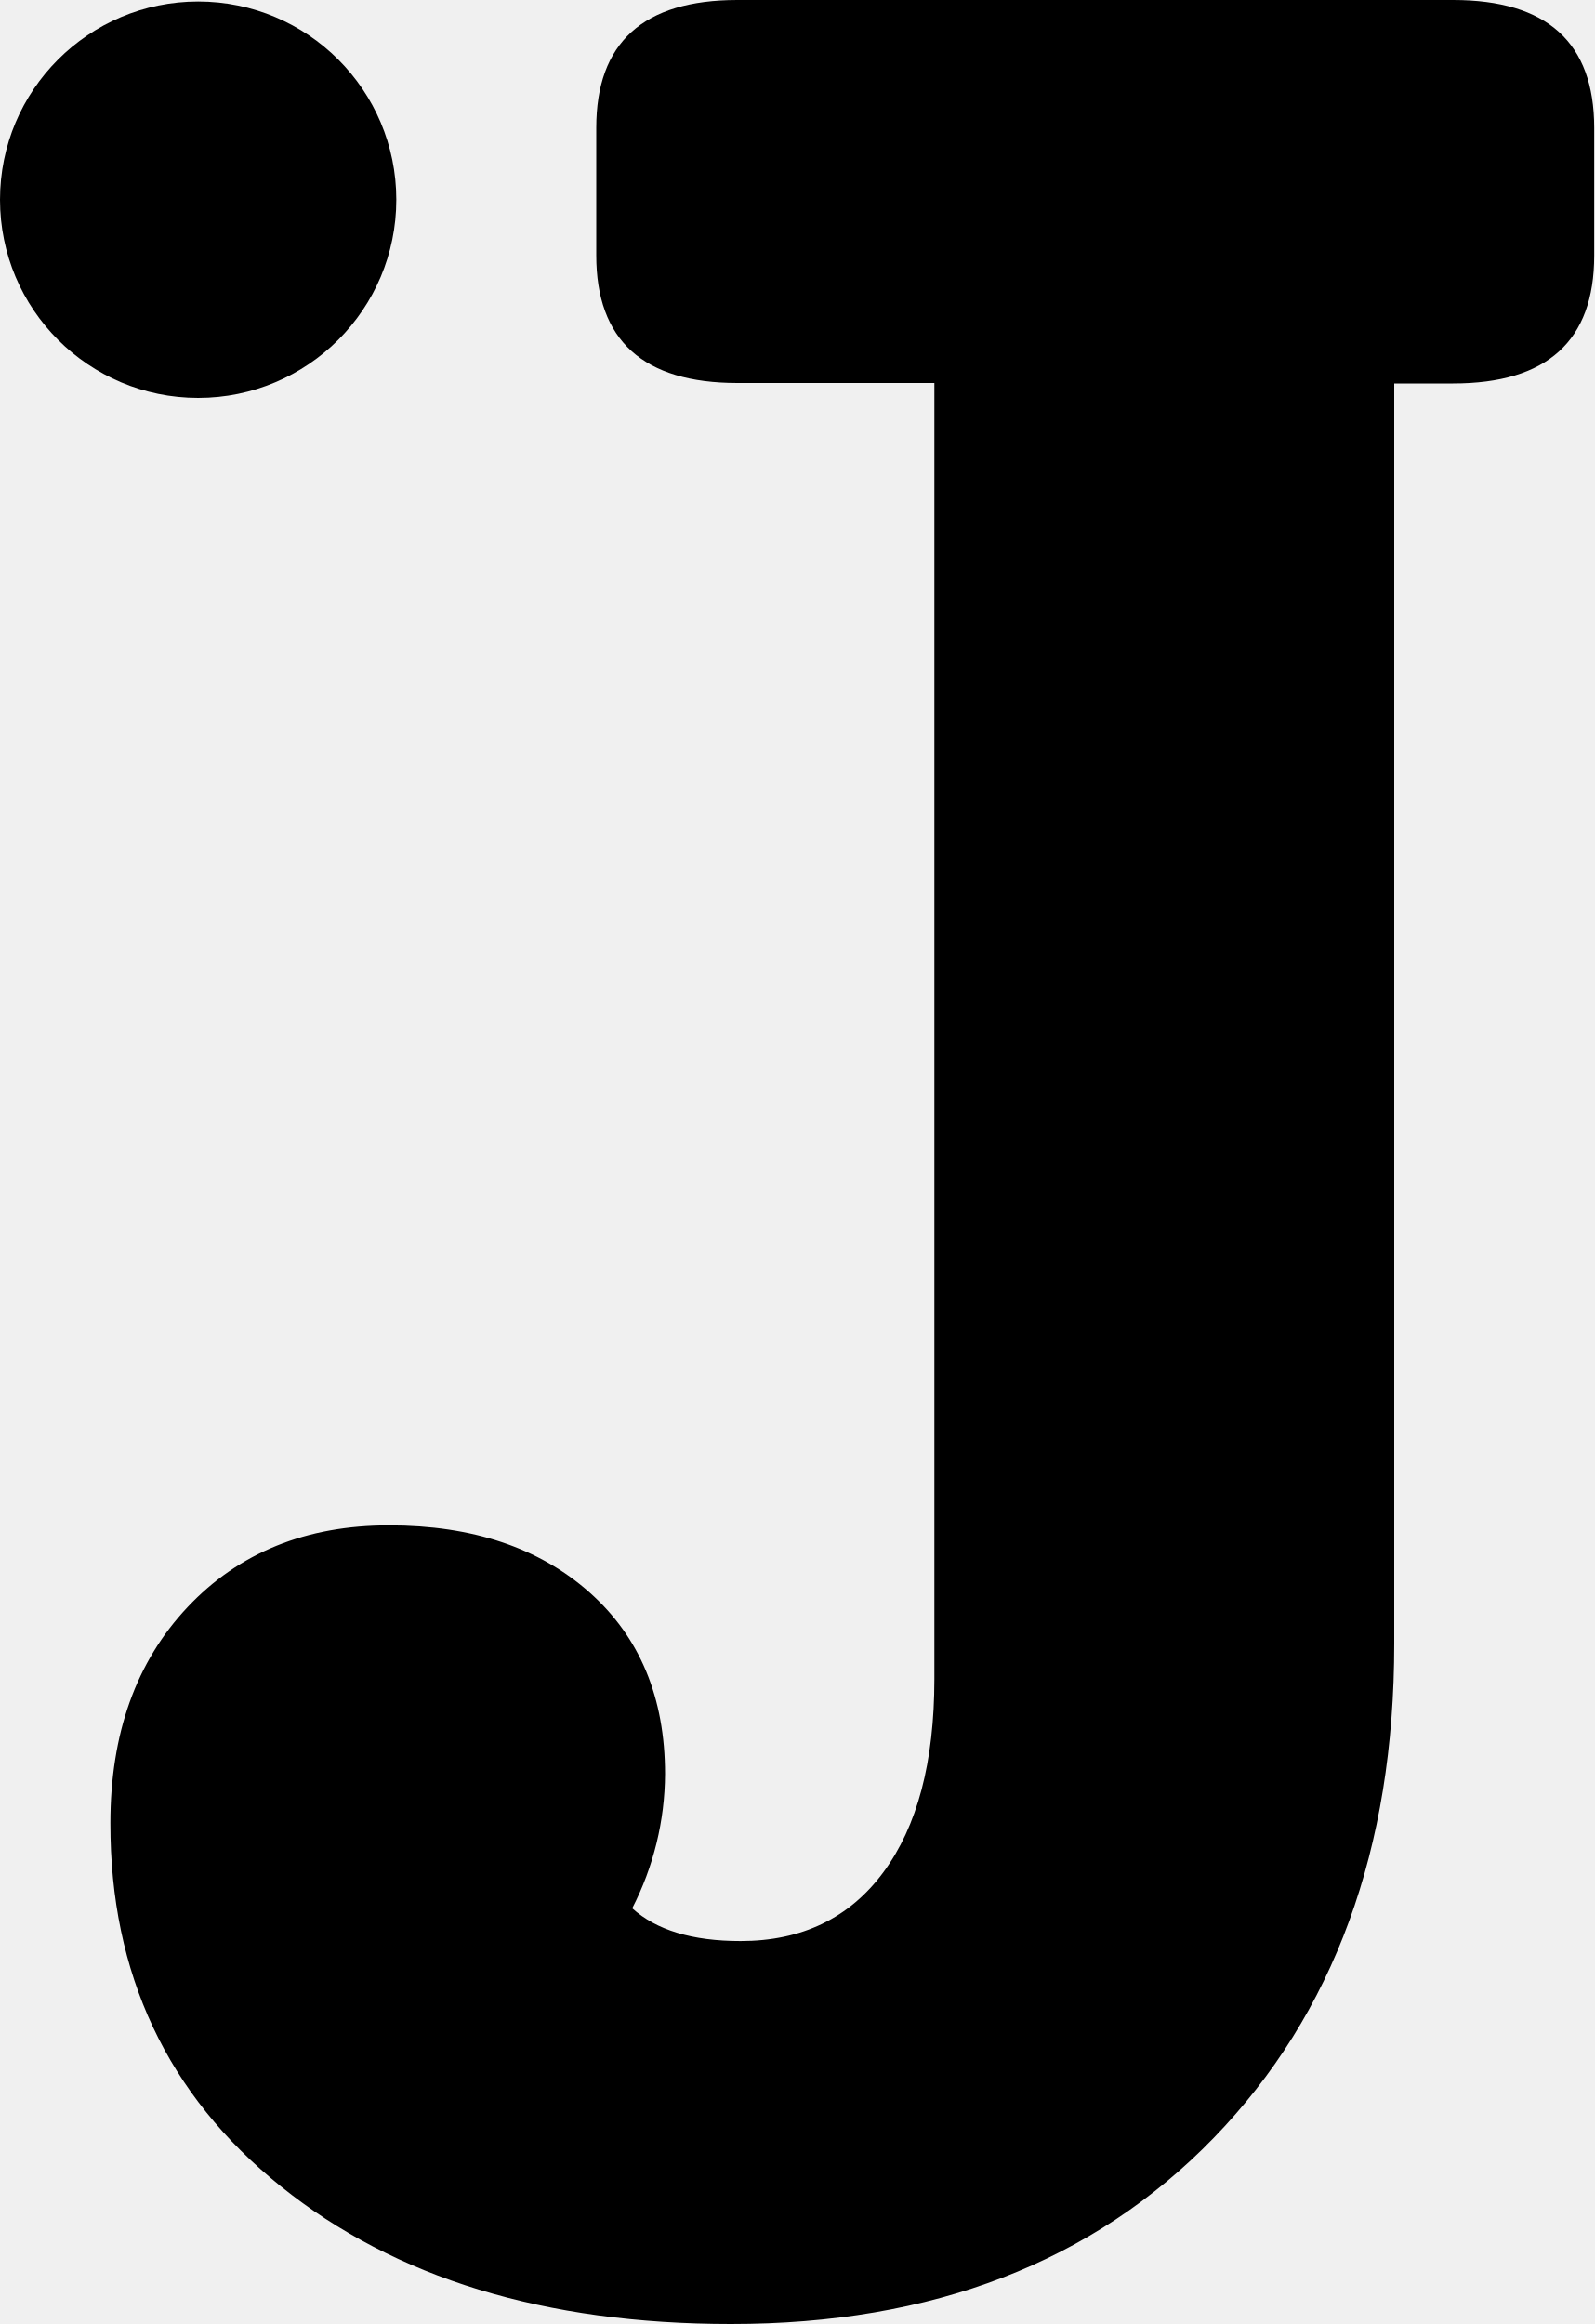
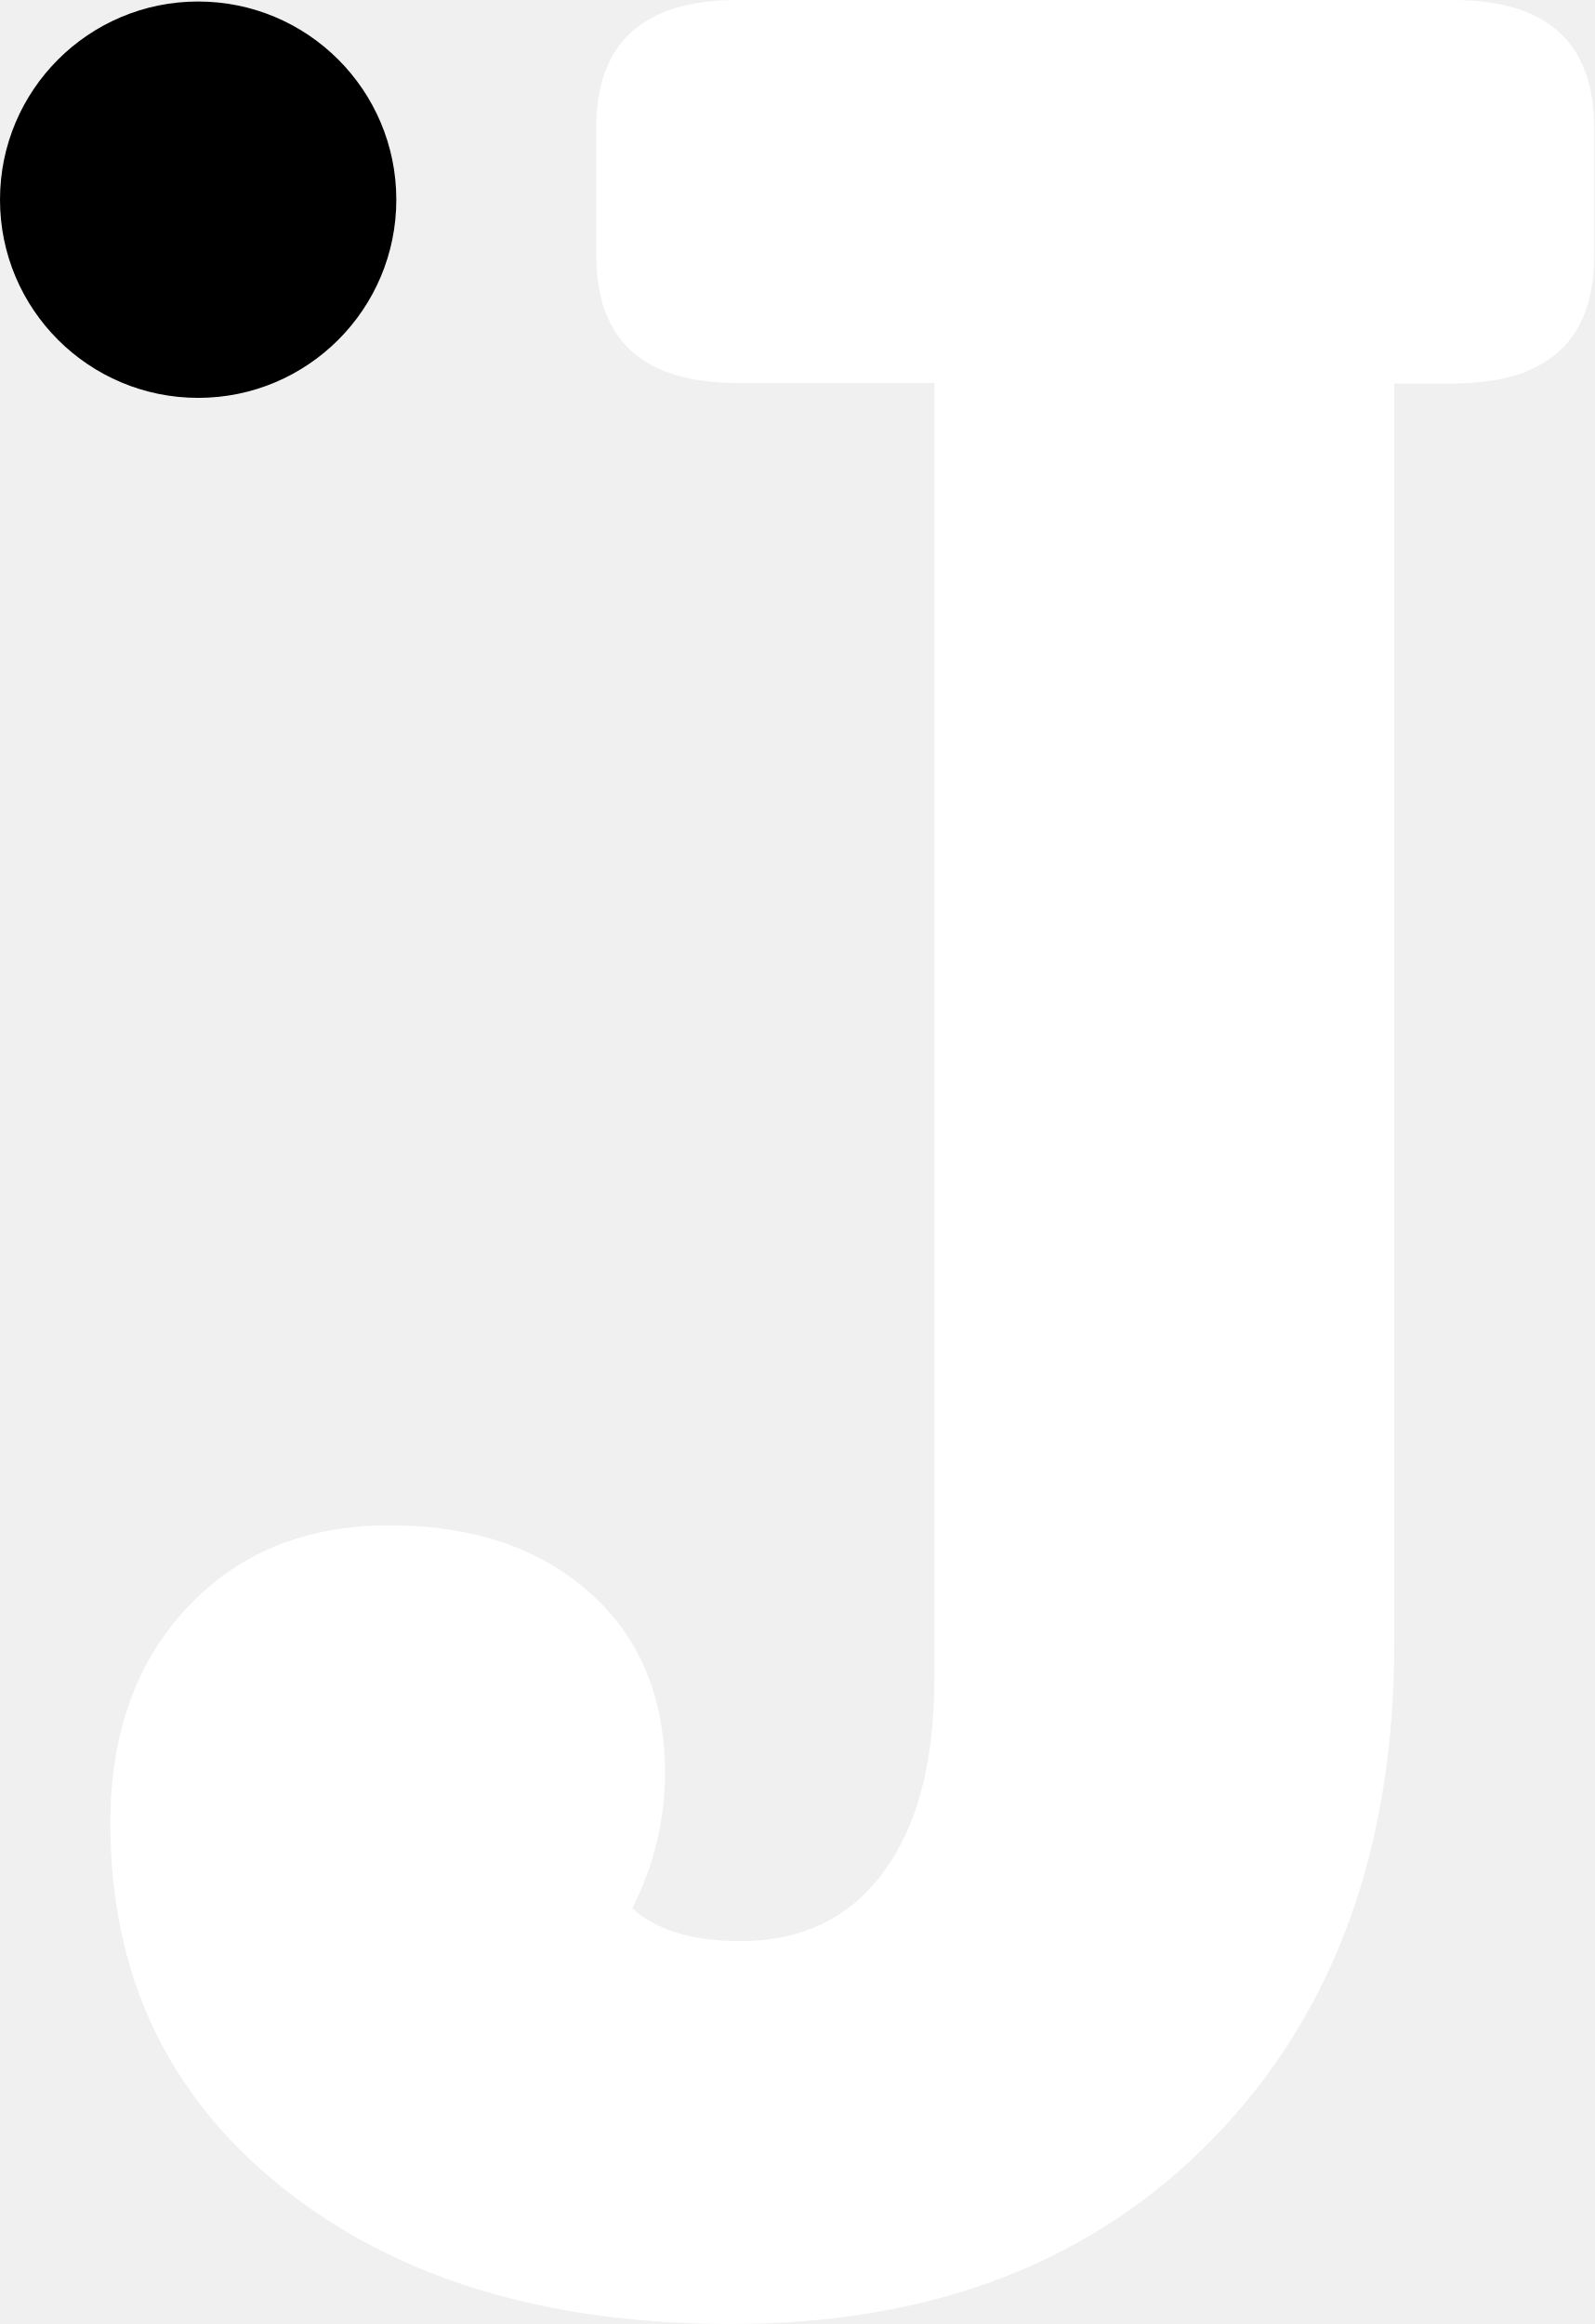
- <svg xmlns="http://www.w3.org/2000/svg" id="Layer_1" data-name="Layer 1" viewBox="0 0 274.42 400">
-   <path d="M331.42,22v22q0,22-24.29,22H297v216.9q0,53-31.08,85.07T182.8,400q-48,0-77.42-23.66T76,313.8q0-23.08,13.28-37.18T124,262.54q21.48,0,34.48,11.54t13,31.27a51.06,51.06,0,0,1-5.65,23.1q6.21,5.64,18.65,5.64,15.81,0,24.58-11.84T217.84,289V65.92H183.93q-24.3,0-24.29-22V22q0-22,24.29-22h123.2Q331.42,0,331.42,22Z" transform="translate(-57)" />
-   <circle cx="34.11" cy="34.37" r="34.11" />
-   <path d="M-112,22" transform="translate(-57)" />
+ <svg xmlns="http://www.w3.org/2000/svg" viewBox="0 0 274.42 400" preserveAspectRatio="none">
+   <path fill="#FFFFFF" d="M331.42 22v22q0 22-24.29 22H297v216.9q0 53-31.08 85.07T182.8 400q-48 0-77.42-23.66T76 313.8q0-23.08 13.28-37.18T124 262.54q21.48 0 34.48 11.54t13 31.27a51.06 51.06 0 01-5.65 23.1q6.21 5.64 18.65 5.64 15.81 0 24.58-11.84t8.78-33.25V65.92h-33.91q-24.3 0-24.29-22V22q0-22 24.29-22h123.2q24.29 0 24.29 22z" transform="translate(-57)" />
+   <circle fill="currentColor" cx="34.11" cy="34.37" r="34.11" />
</svg>
